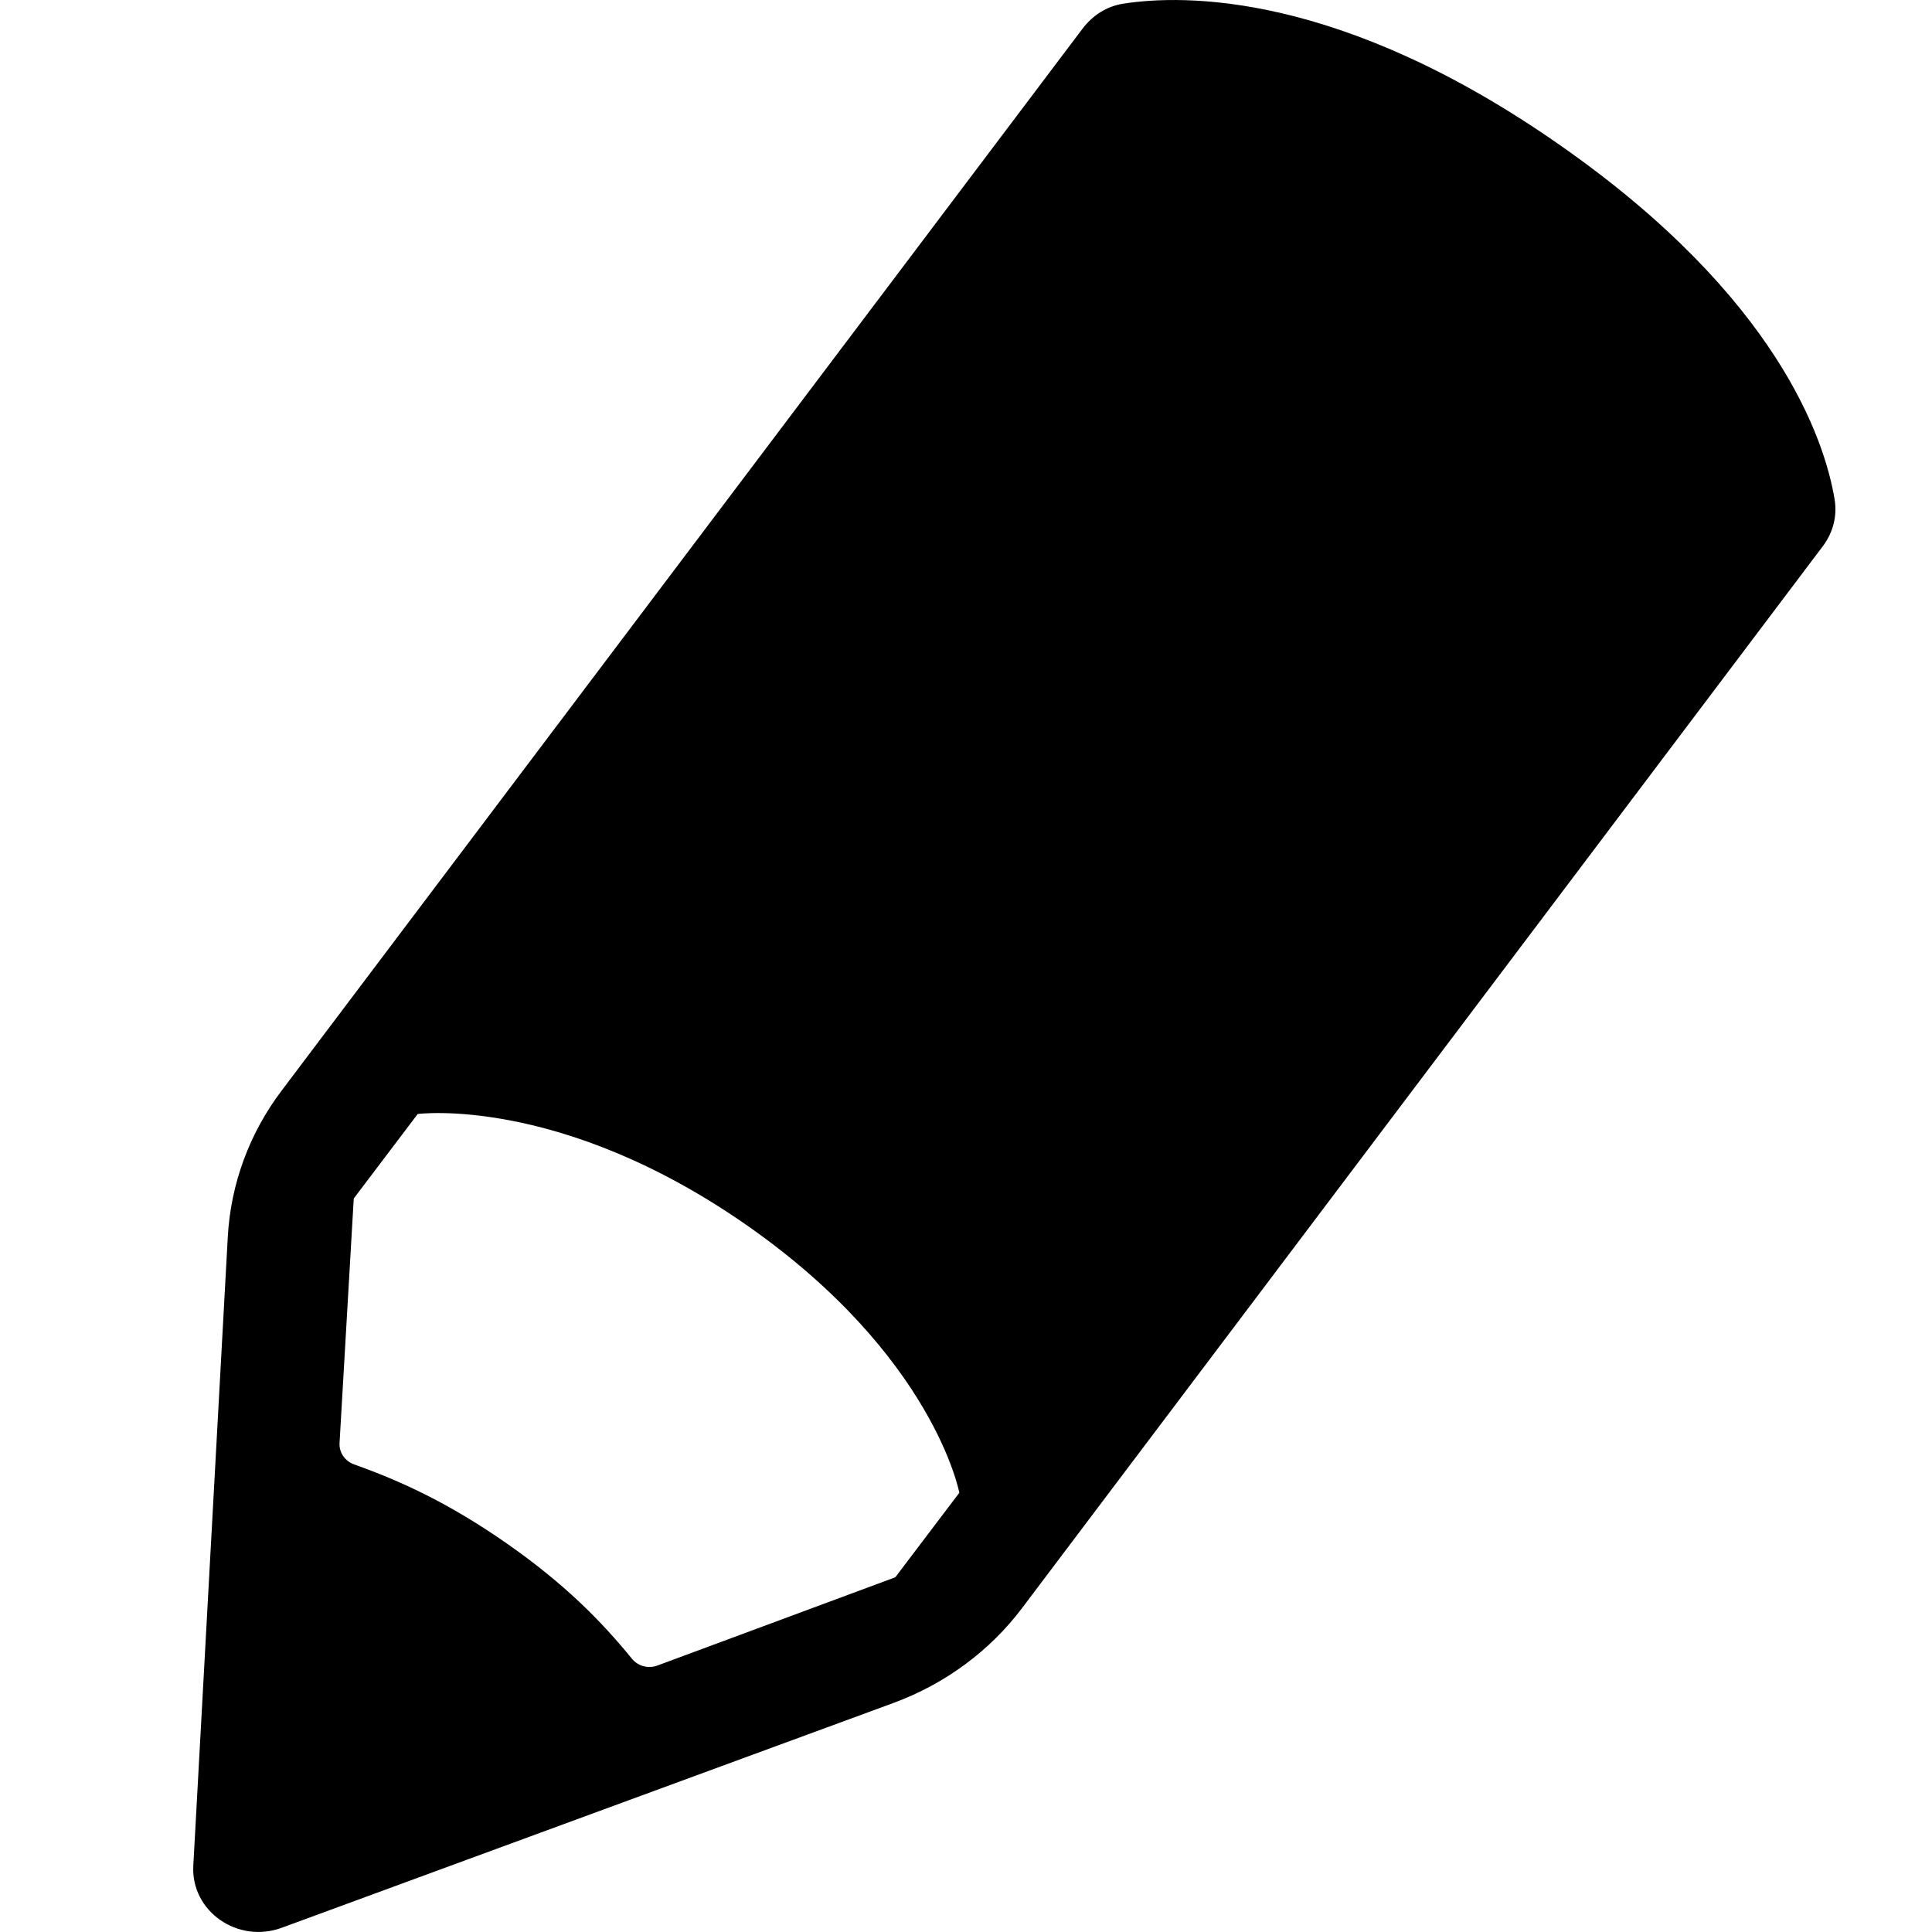
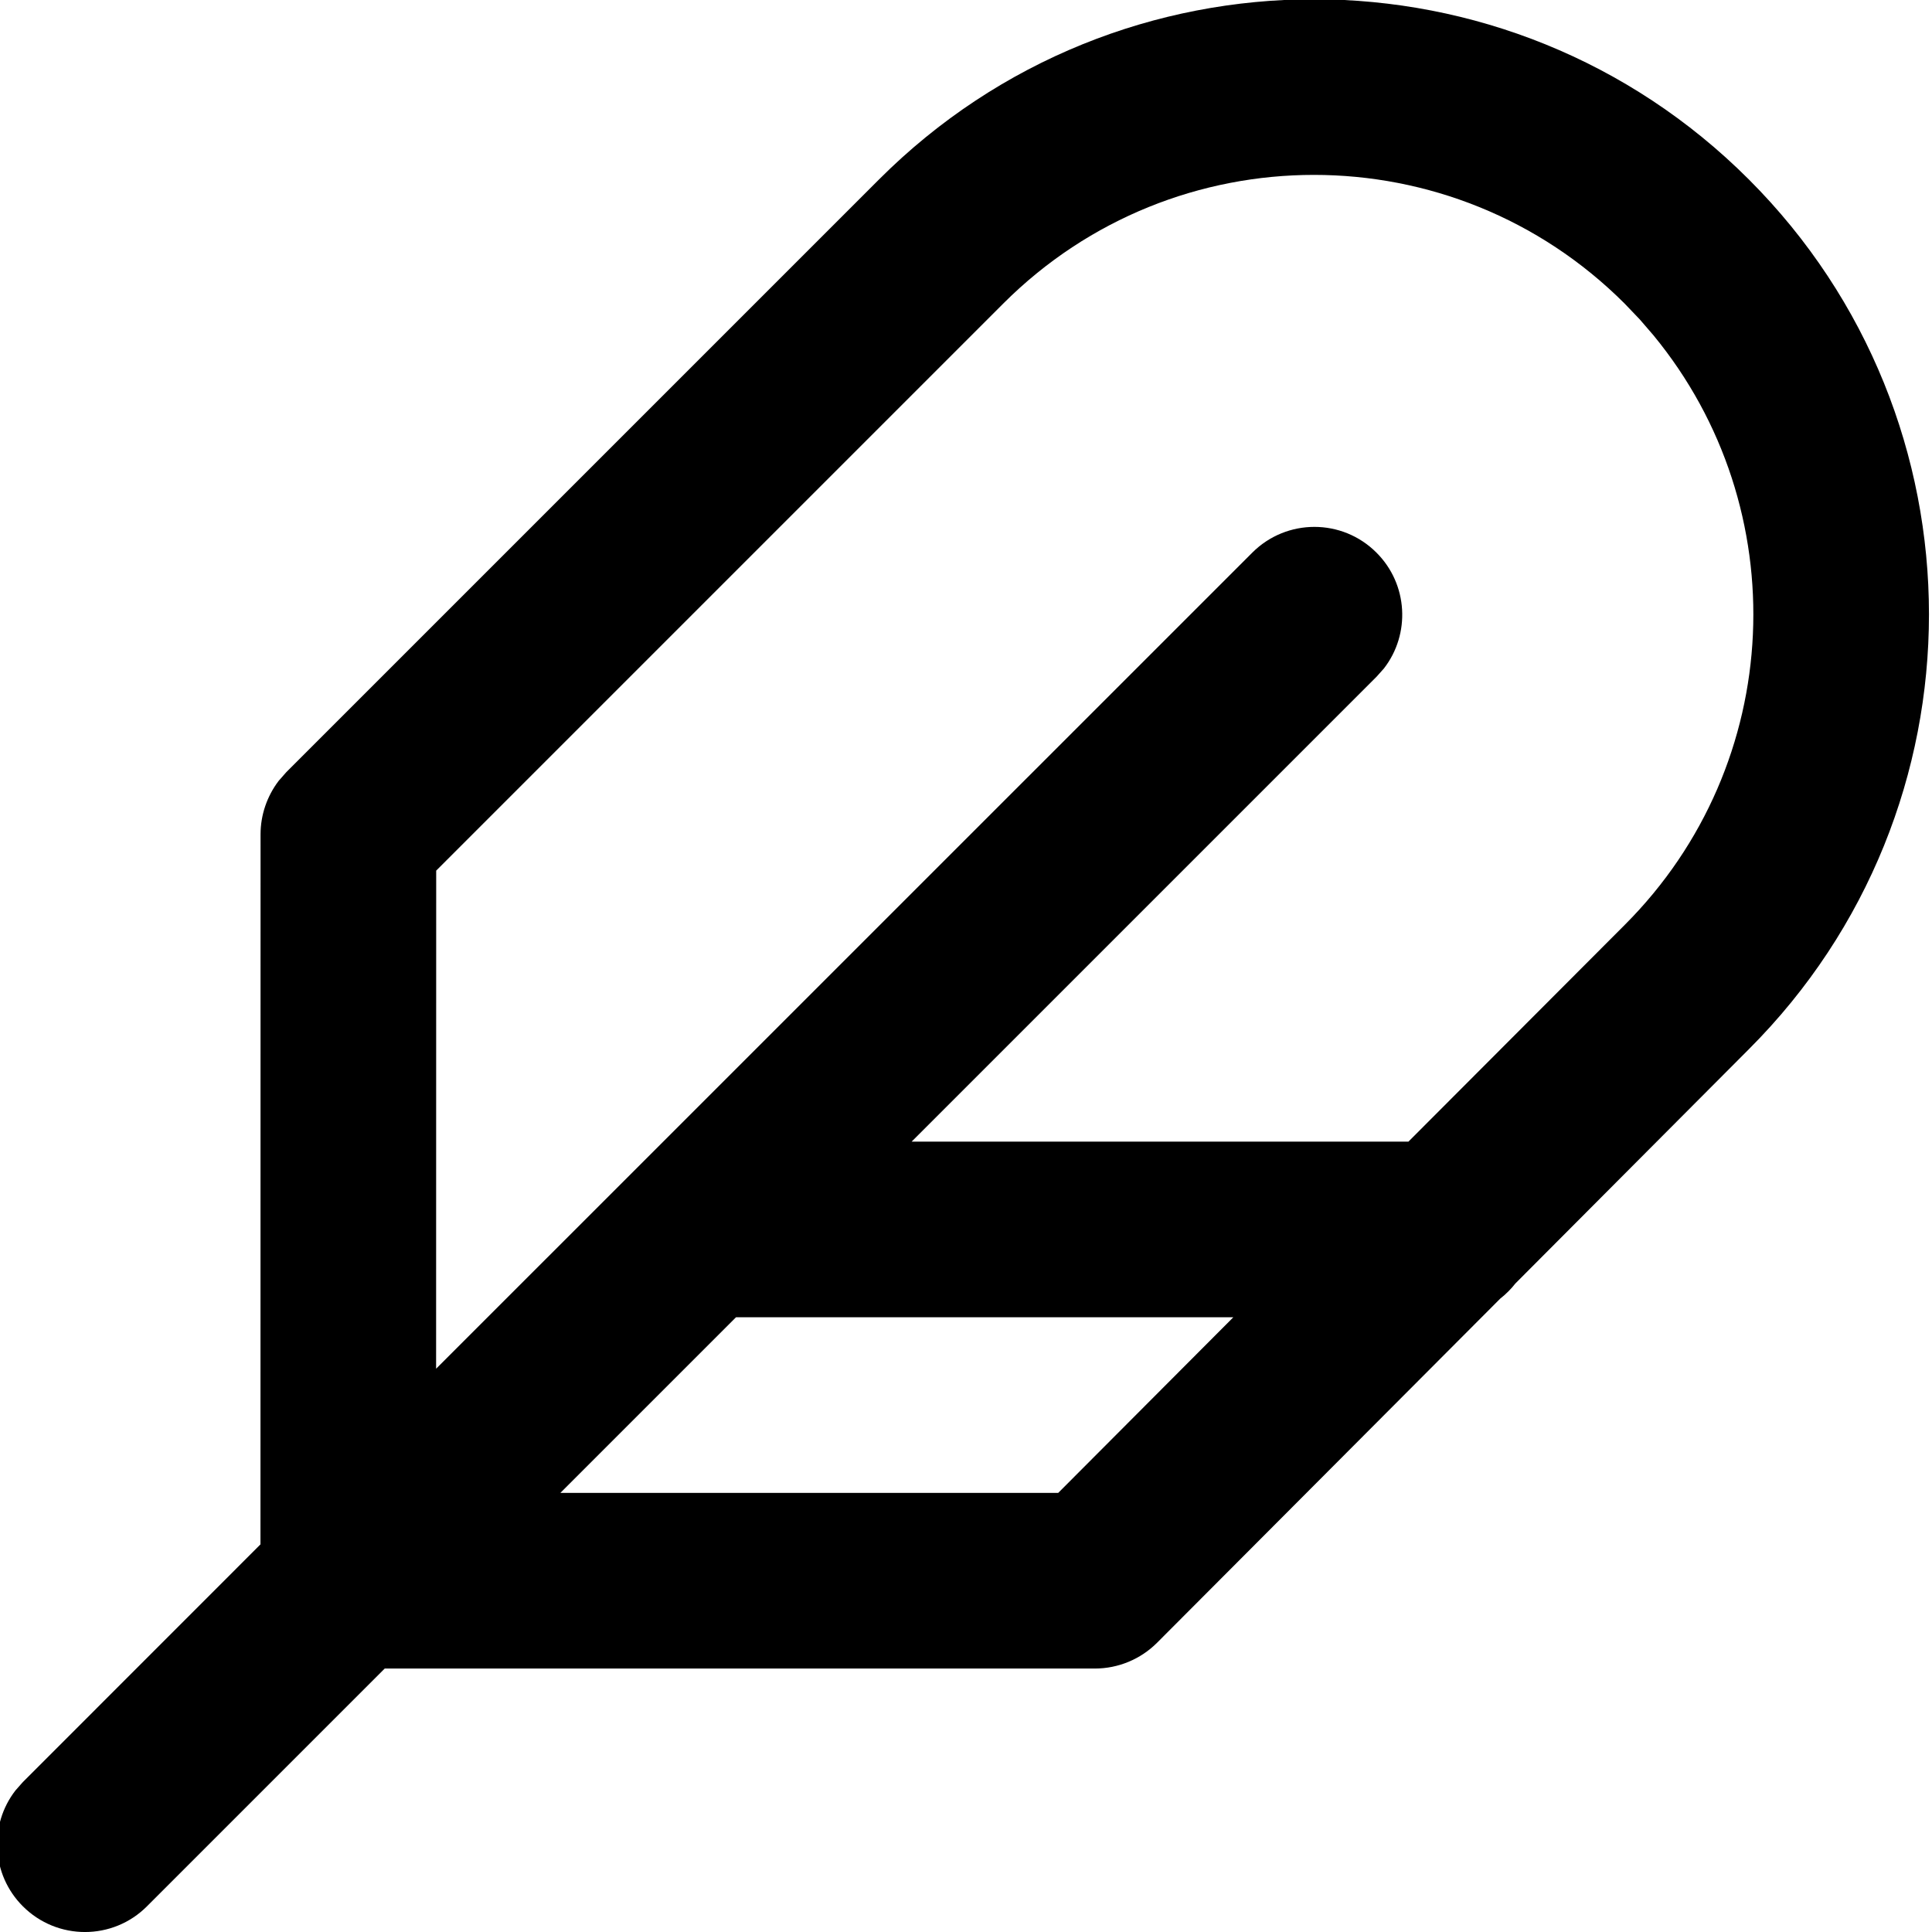
- <svg xmlns="http://www.w3.org/2000/svg" width="20" height="20" viewBox="0 0 20 20">
-   <path d="M16.151,1.504 C13.869,-0.093 12.245,-0.058 11.628,0.038 C11.455,0.065 11.309,0.161 11.207,0.296 L5.641,7.676 L2.914,11.292 C2.58,11.734 2.388,12.259 2.358,12.805 L2.001,19.316 C1.976,19.785 2.461,20.124 2.917,19.956 L9.249,17.629 C9.783,17.432 10.246,17.091 10.581,16.646 L12.803,13.7 L18.87,5.654 C18.977,5.512 19.021,5.338 18.991,5.165 C18.889,4.556 18.404,3.078 16.151,1.504 Z M9.268,16.328 L6.807,17.241 C6.71,17.277 6.603,17.248 6.541,17.17 C6.224,16.782 5.847,16.397 5.245,15.977 C4.644,15.558 4.148,15.331 3.667,15.16 C3.571,15.125 3.509,15.037 3.515,14.937 L3.662,12.407 L4.324,11.532 C4.324,11.532 5.804,11.337 7.737,12.688 C9.667,14.038 9.931,15.453 9.931,15.453 L9.268,16.328 Z" />
+ <svg xmlns="http://www.w3.org/2000/svg" width="22" height="22" viewBox="0 0 22 22">
+   <path d="M131.01,116.043 C133.745,113.308 138.179,113.308 140.914,116.043 C143.649,118.778 143.649,123.212 140.916,125.946 L140.916,125.946 L138.256,128.615 C138.206,128.679 138.148,128.737 138.084,128.787 L134.176,132.706 C133.988,132.894 133.733,133 133.467,133 L133.467,133 L125.381,133 L122.674,135.707 C122.284,136.098 121.651,136.098 121.26,135.707 C120.9,135.347 120.872,134.779 121.177,134.387 L121.26,134.293 L123.966,131.586 L123.967,123.5 C123.967,123.279 124.041,123.066 124.173,122.892 L124.26,122.793 Z M135.044,129 L129.381,129 L127.381,131 L133.05,131 L135.044,129 Z M139.5,117.457 C137.546,115.503 134.378,115.503 132.424,117.457 L132.424,117.457 L125.967,123.914 L125.966,129.586 L135.26,120.293 C135.651,119.902 136.284,119.902 136.674,120.293 C137.035,120.653 137.063,121.221 136.758,121.613 L136.674,121.707 L131.381,127 L137.038,127 L139.5,124.533 C141.338,122.696 141.447,119.785 139.829,117.819 L139.673,117.638 Z" transform="translate(-121 -114)" />
</svg>
